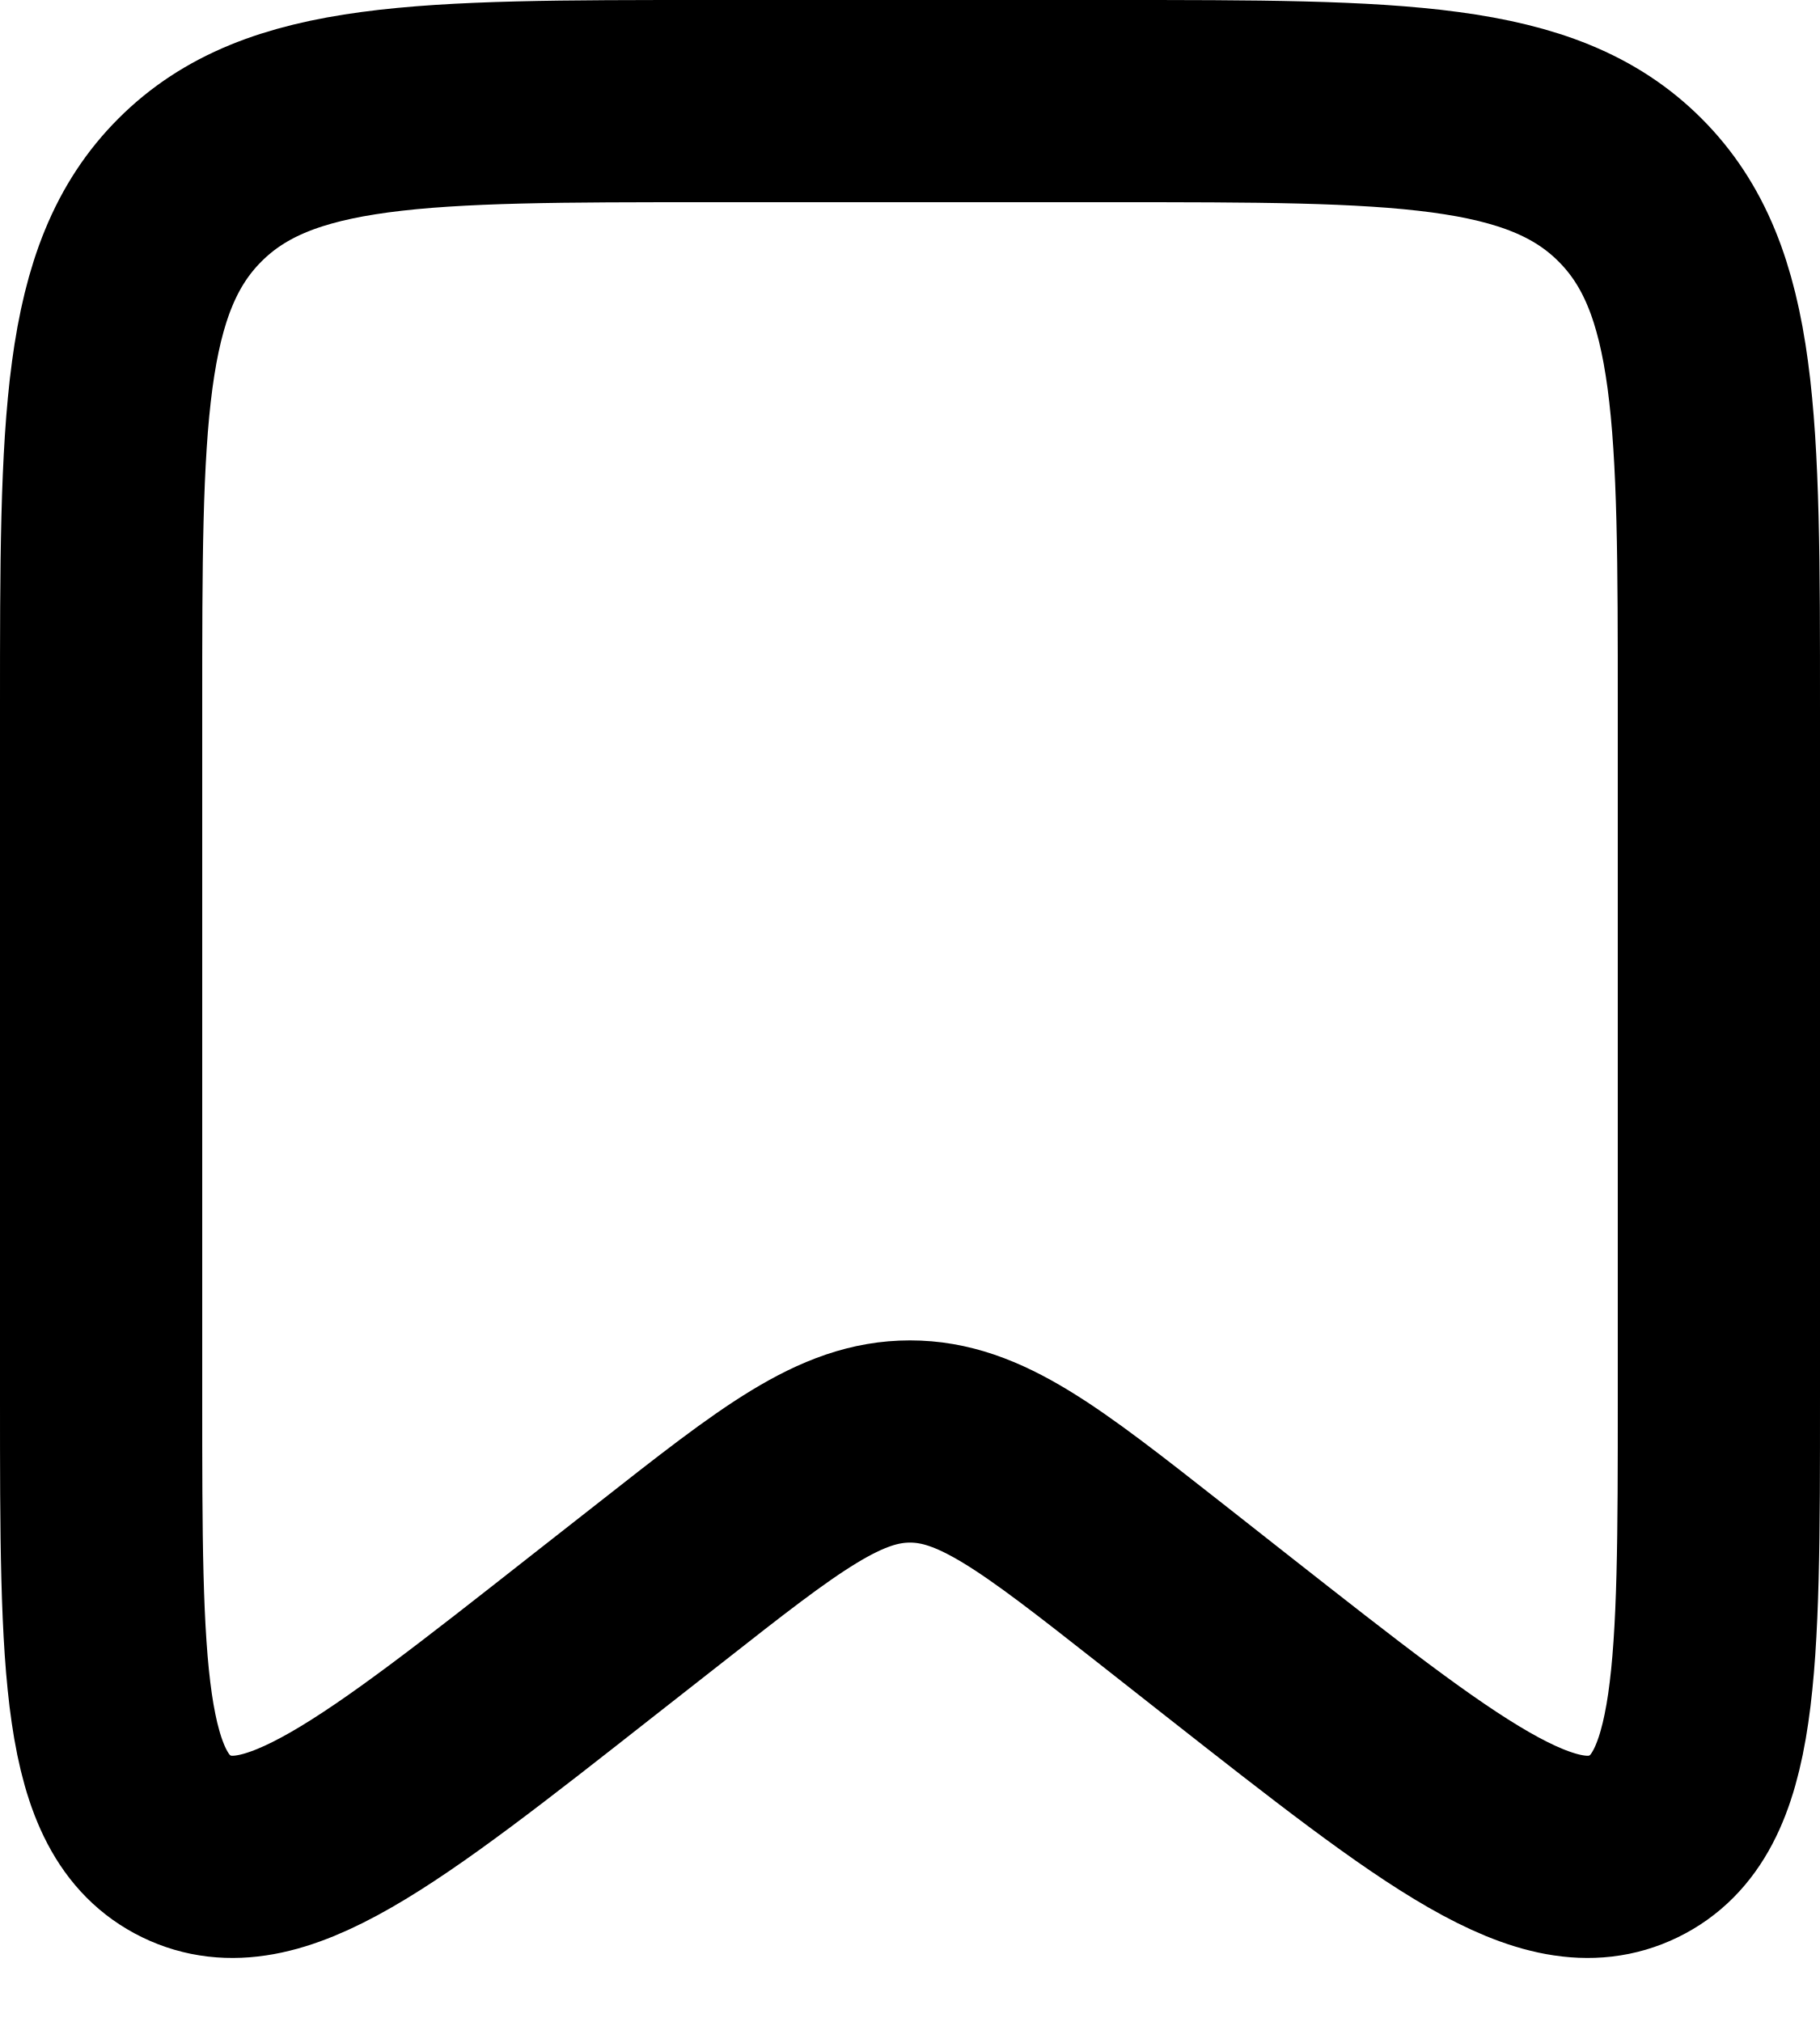
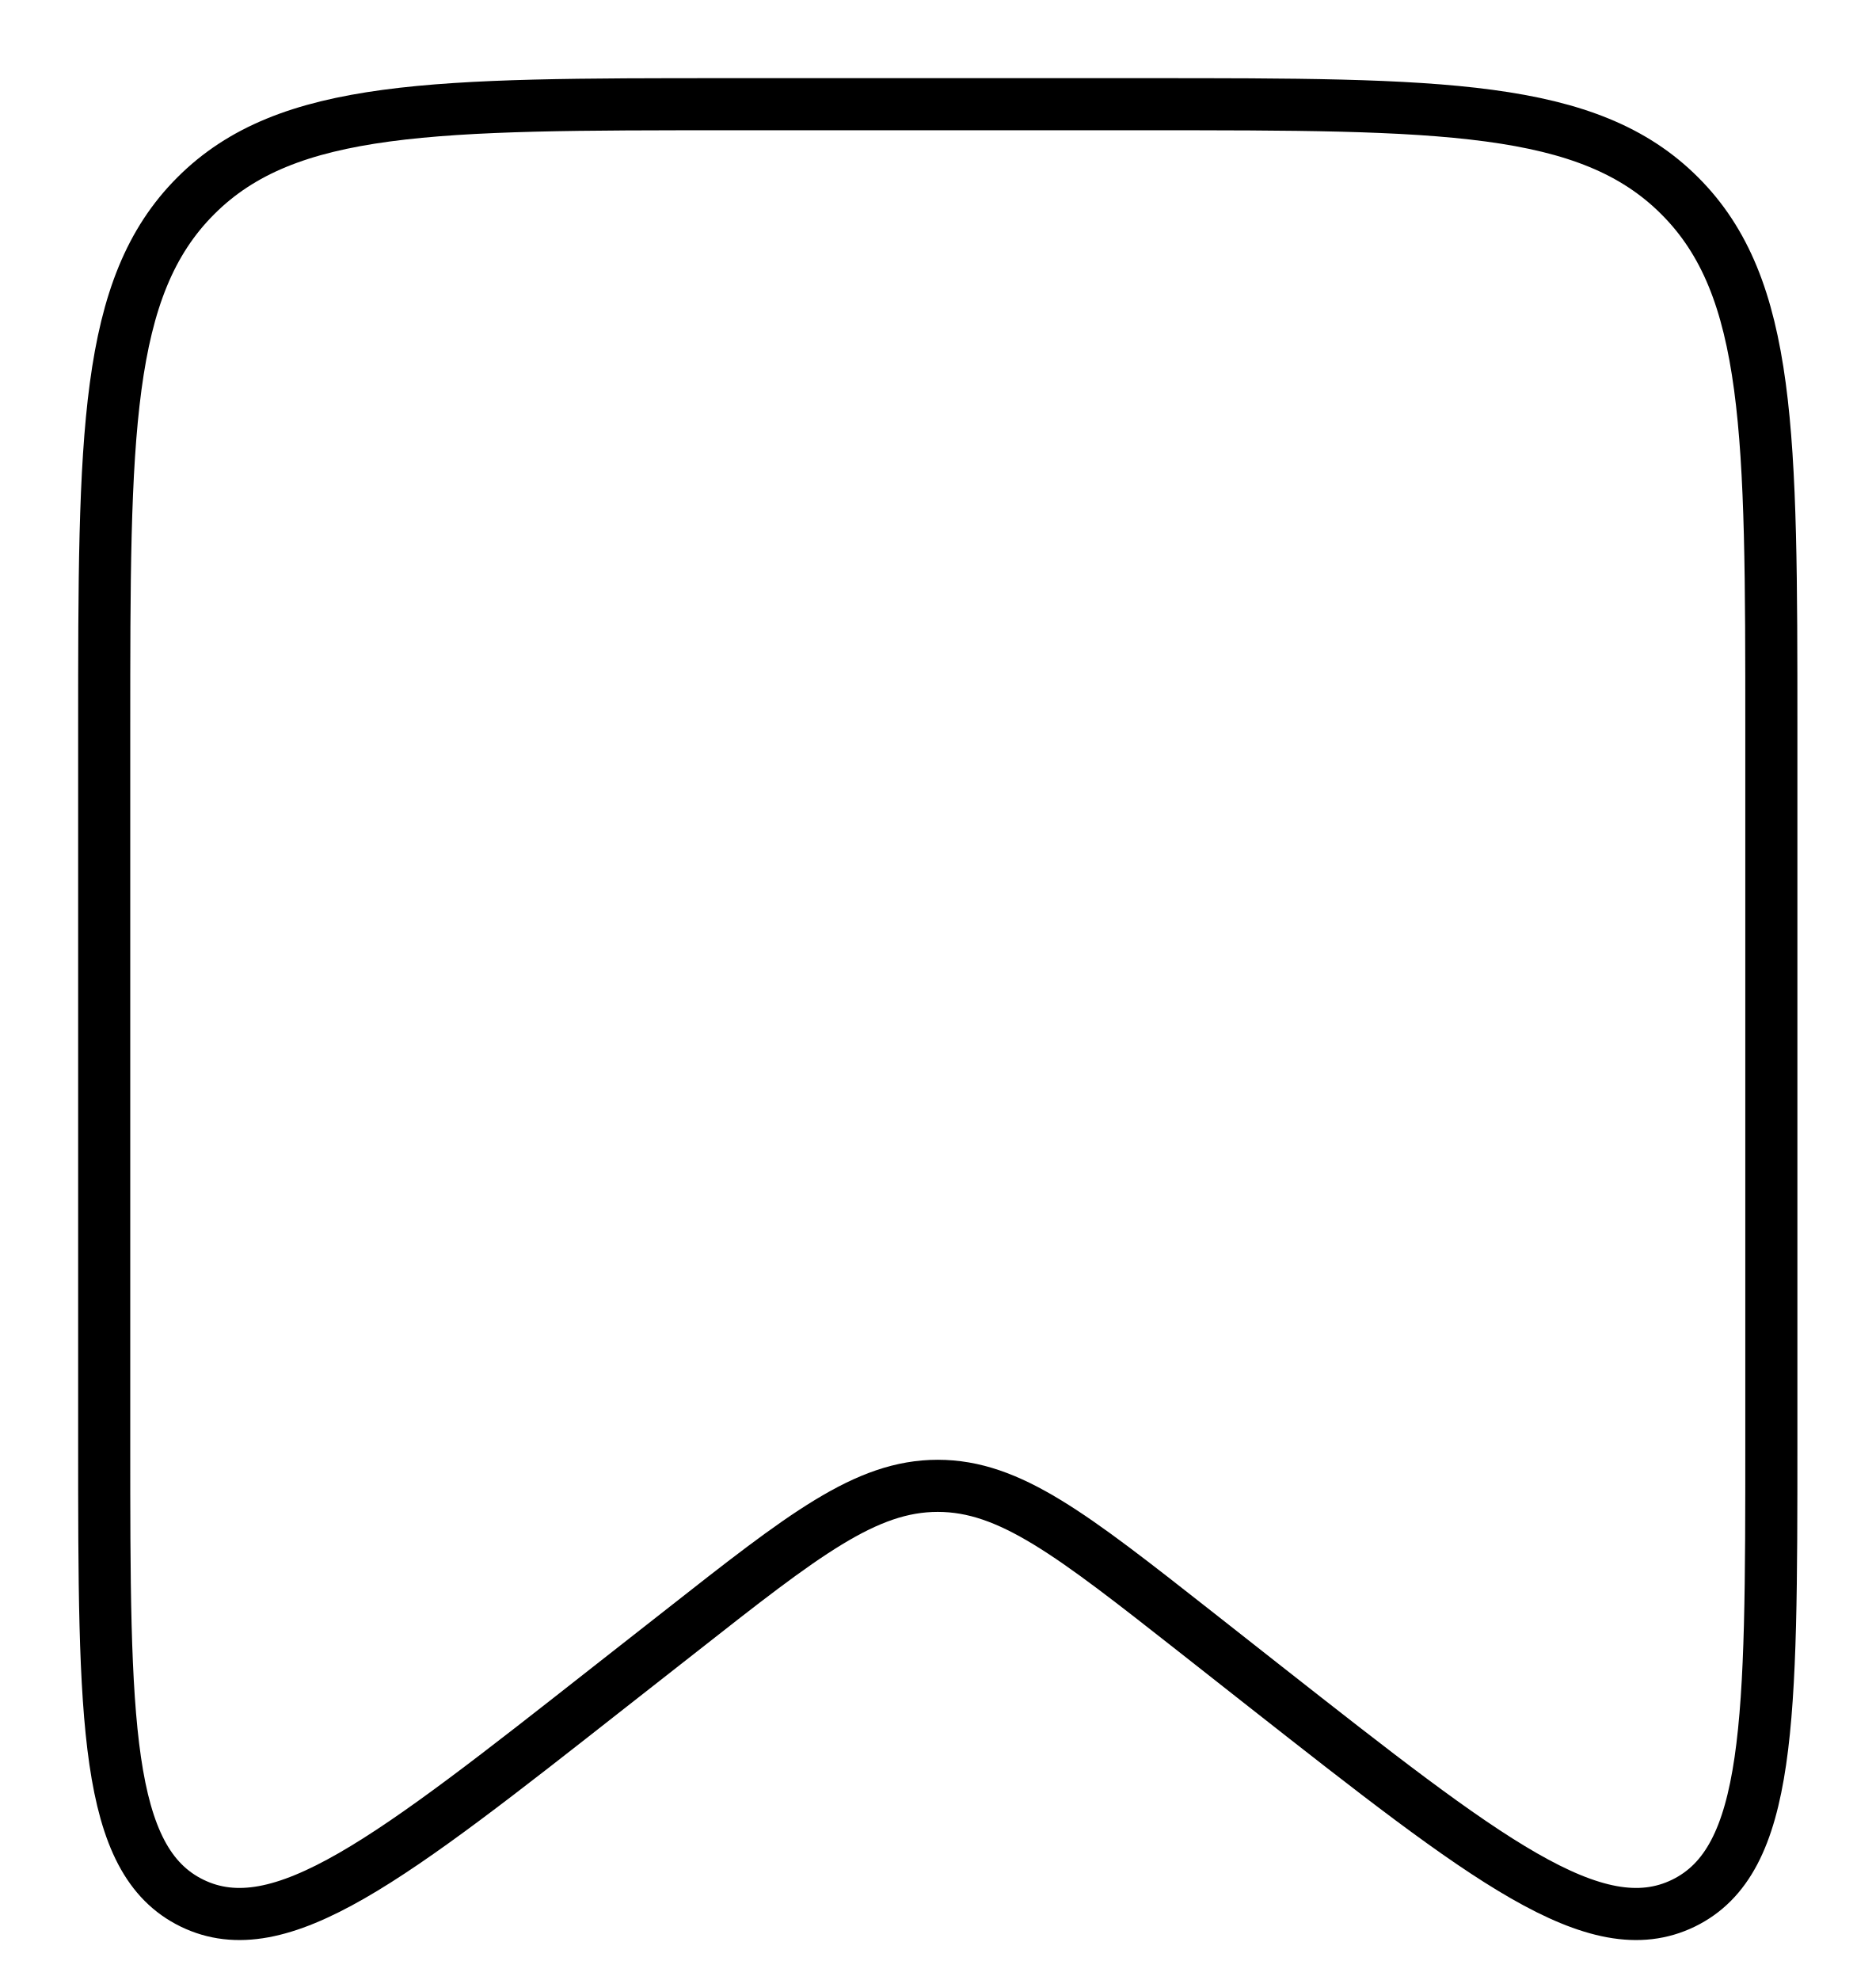
- <svg xmlns="http://www.w3.org/2000/svg" width="18" height="20" viewBox="0 0 18 20" fill="none">
-   <path d="M1 7C1 4.172 1 2.757 1.879 1.879C2.757 1 4.172 1 7 1H11C13.828 1 15.243 1 16.121 1.879C17 2.757 17 4.172 17 7V13.828C17 16.511 17 17.852 16.156 18.263C15.311 18.673 14.256 17.844 12.146 16.187L11.471 15.656C10.285 14.724 9.691 14.258 9 14.258C8.309 14.258 7.715 14.724 6.529 15.656L5.853 16.186C3.743 17.844 2.689 18.673 1.844 18.263C1 17.853 1 16.51 1 13.828V7Z" stroke="black" stroke-width="2" />
+ <svg xmlns="http://www.w3.org/2000/svg" width="18" height="19" viewBox="0 0 18 19" fill="none">
+   <path d="M1 7C1 4.172 1 2.757 1.879 1.879C2.757 1 4.172 1 7 1H11C13.828 1 15.243 1 16.121 1.879C17 2.757 17 4.172 17 7V13.828C17 16.511 17 17.852 16.156 18.263C15.311 18.673 14.256 17.844 12.146 16.187L11.471 15.656C10.285 14.724 9.691 14.258 9 14.258C8.309 14.258 7.715 14.724 6.529 15.656L5.853 16.186C3.743 17.844 2.689 18.673 1.844 18.263C1 17.853 1 16.51 1 13.828V7Z" stroke="black" stroke-width="0.5" />
</svg>
